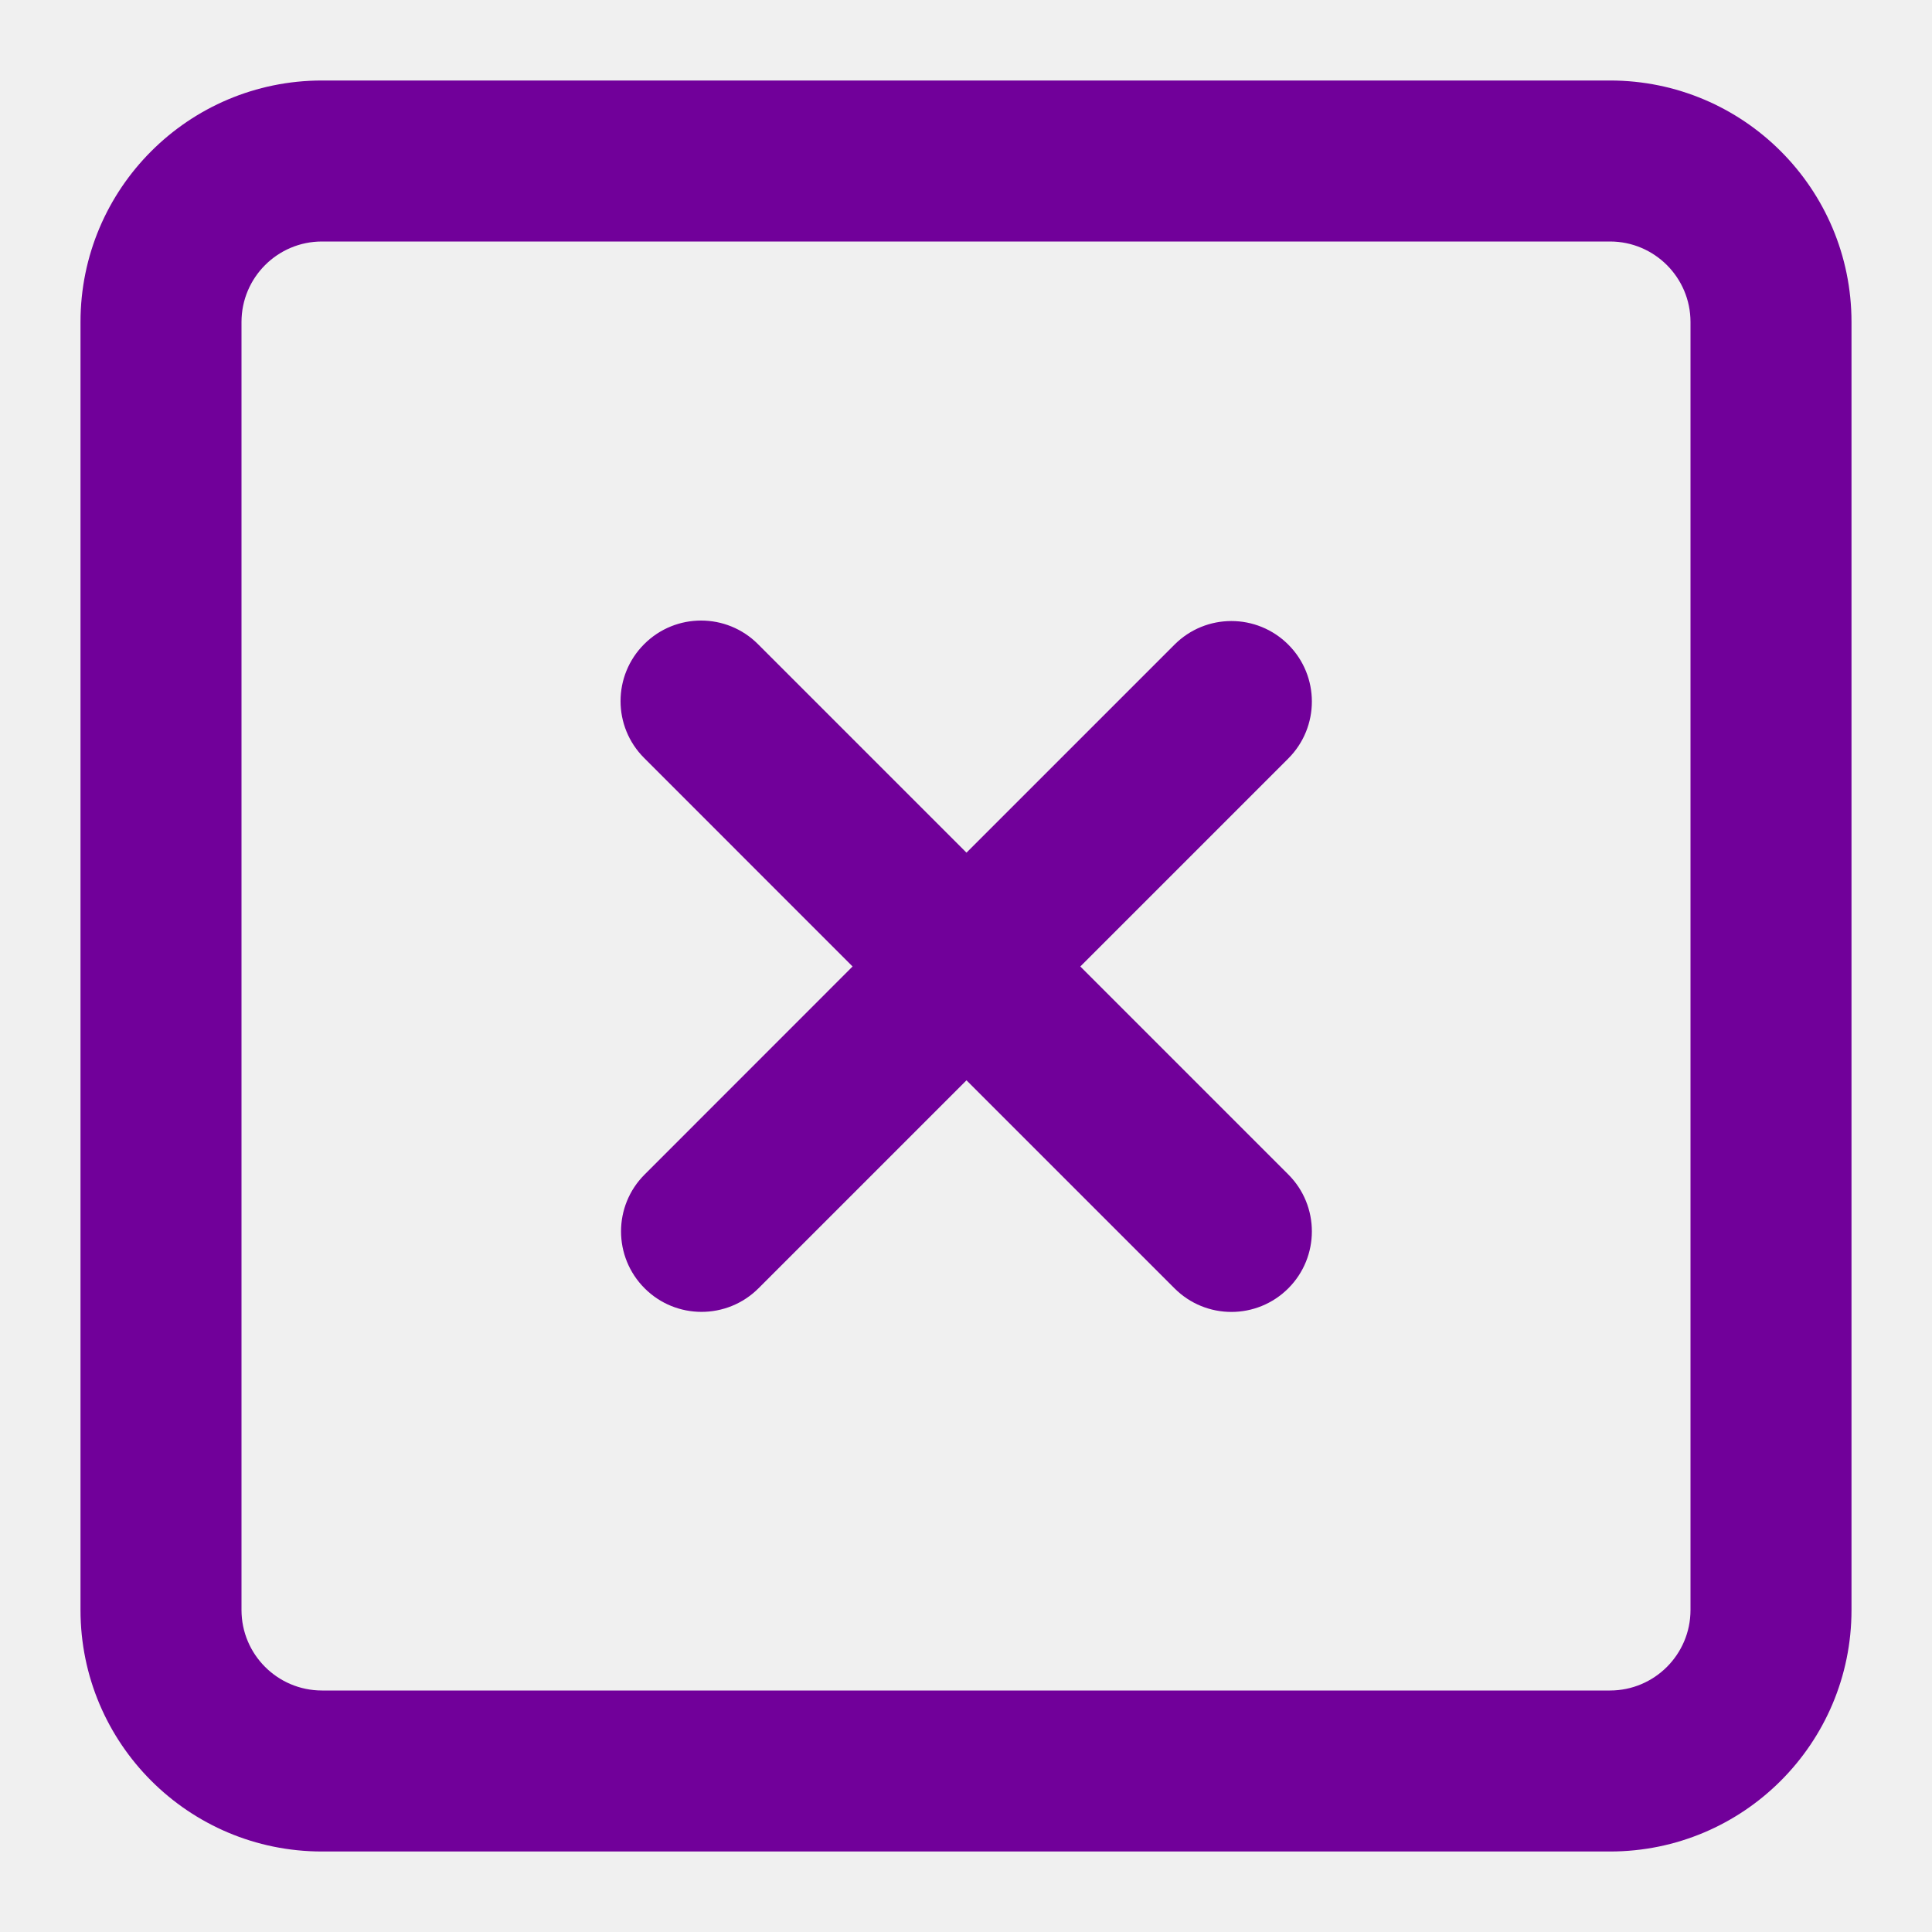
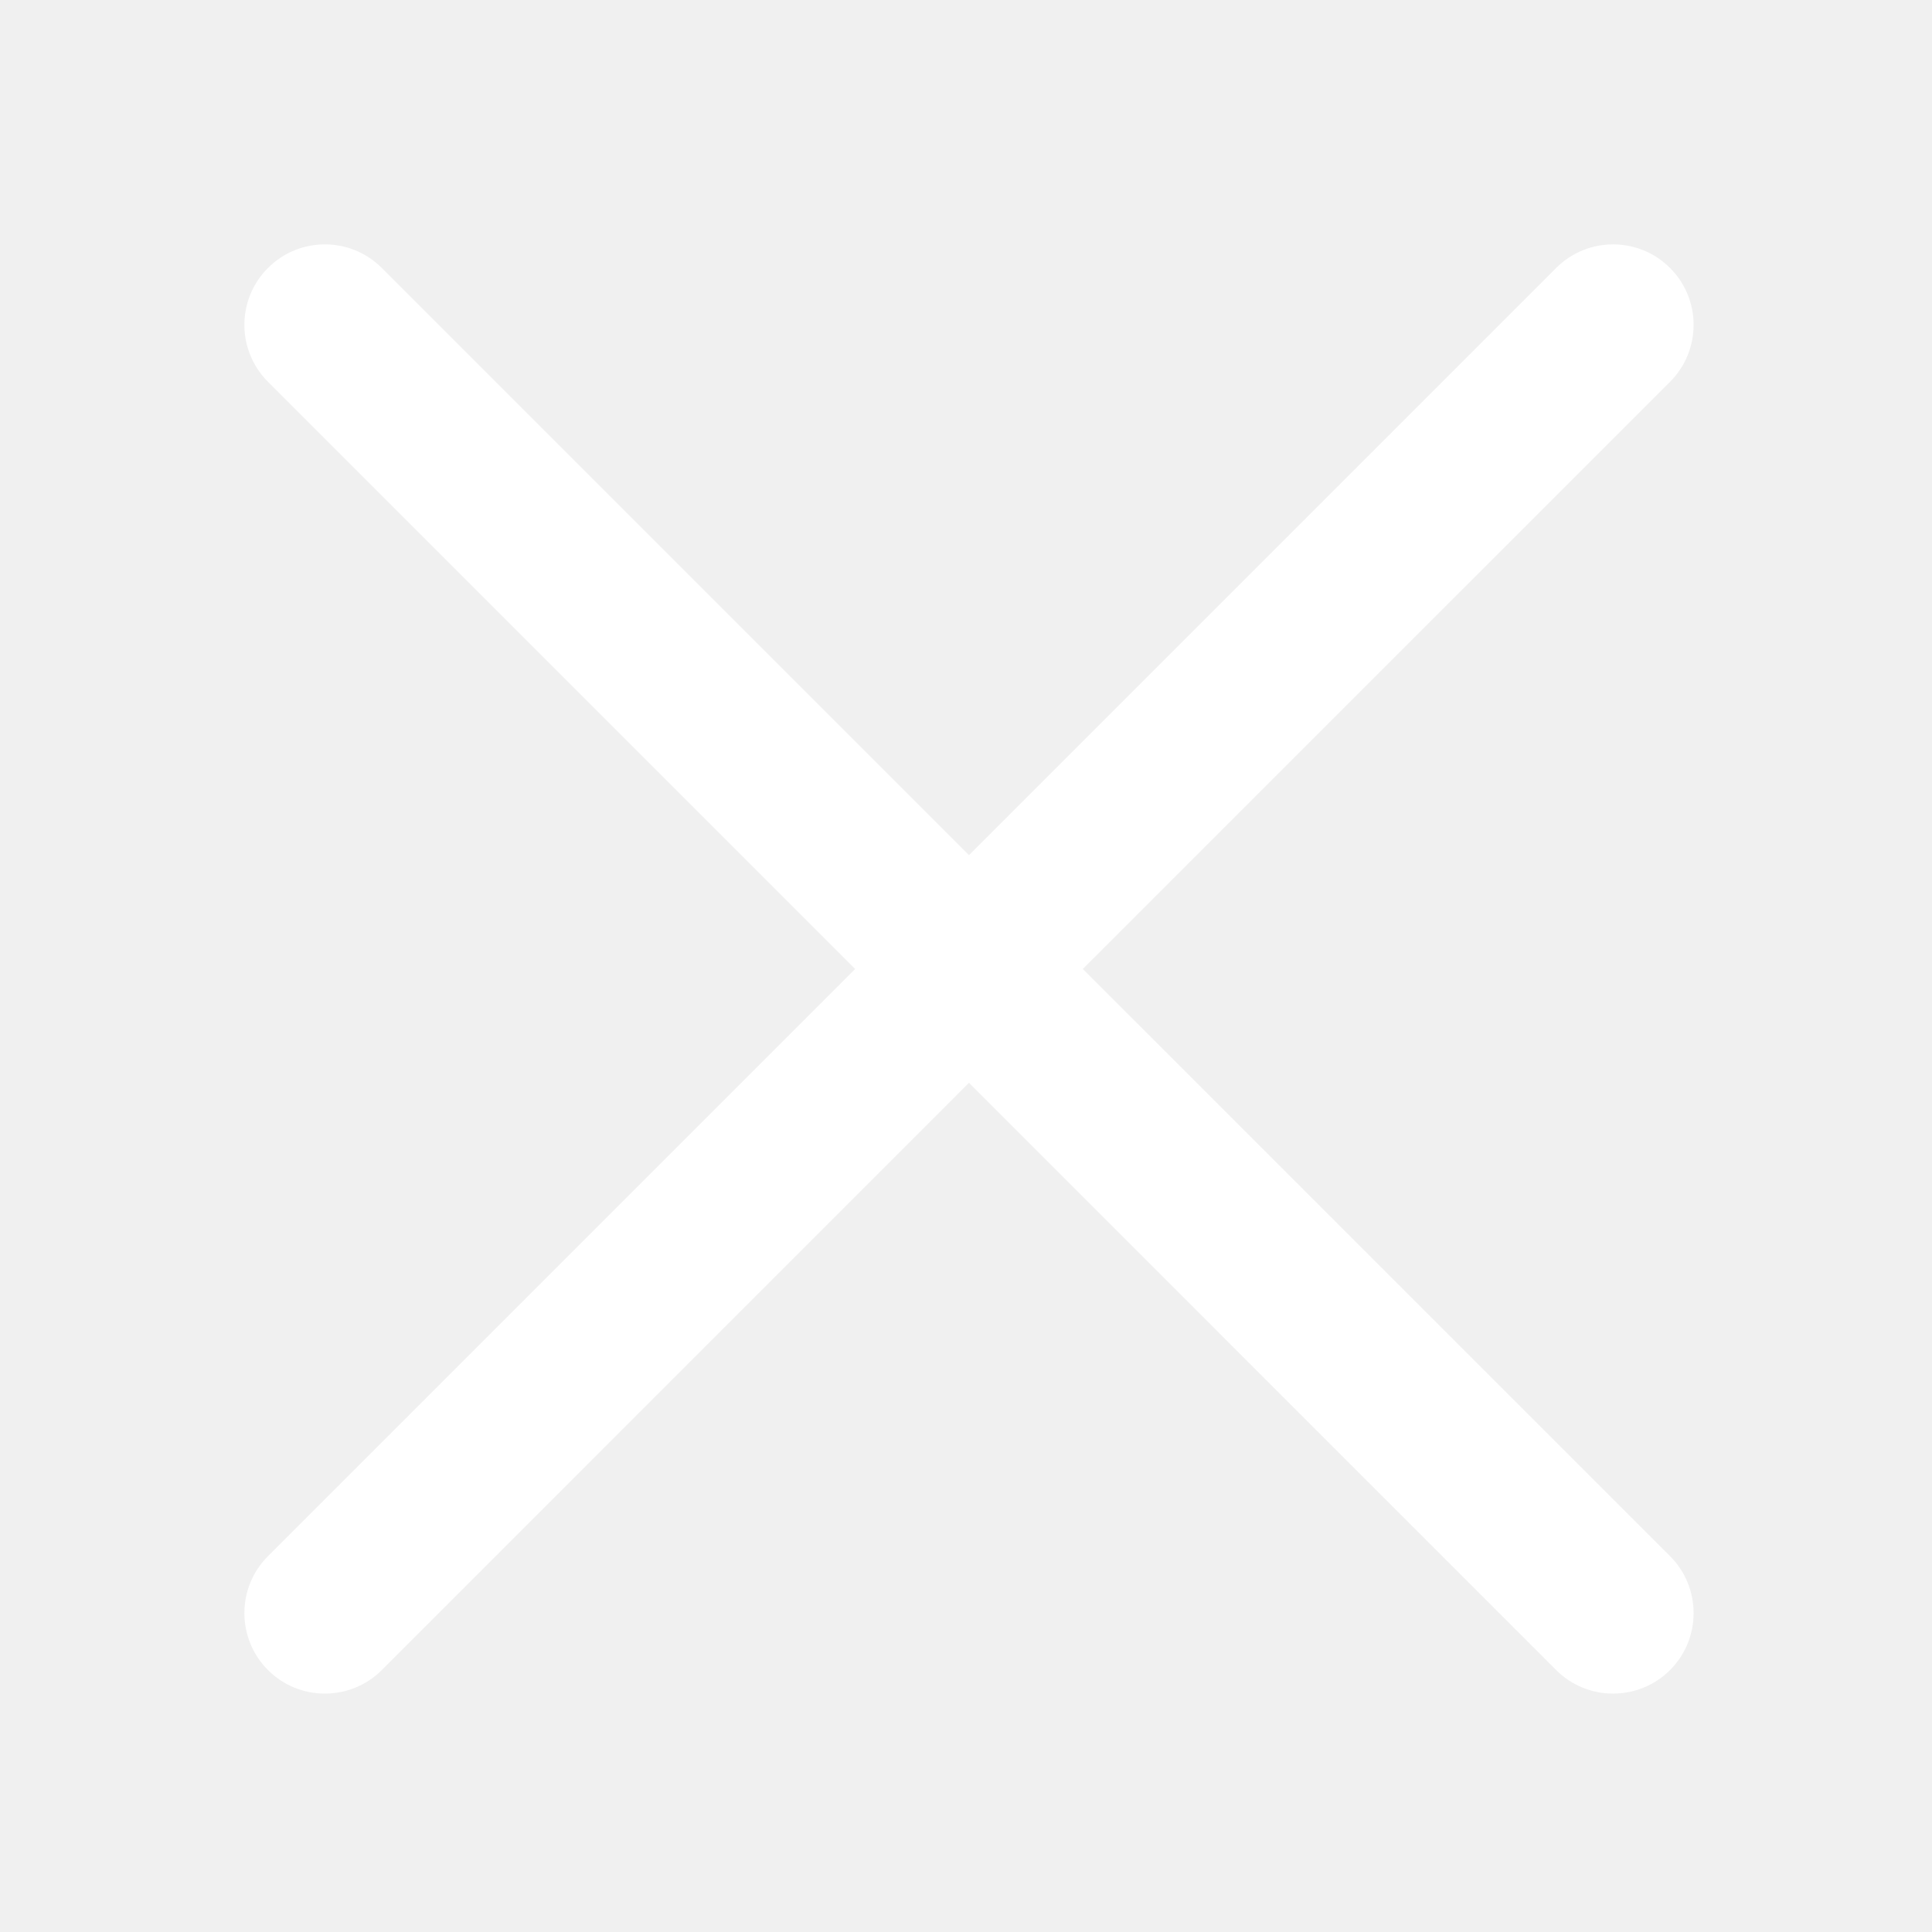
<svg xmlns="http://www.w3.org/2000/svg" viewBox="0 0 24 24" fill="none">
  <g id="SVGRepo_bgCarrier" stroke-width="0" />
  <g id="SVGRepo_tracerCarrier" stroke-linecap="round" stroke-linejoin="round" />
  <g id="SVGRepo_iconCarrier">
-     <path d="M8.002 9.416C7.611 9.026 7.611 8.393 8.002 8.002C8.392 7.611 9.026 7.611 9.416 8.002L12.006 10.592L14.59 8.008C14.98 7.617 15.613 7.617 16.004 8.008C16.394 8.398 16.394 9.031 16.004 9.422L13.42 12.006L16.004 14.59C16.394 14.98 16.394 15.613 16.004 16.004C15.613 16.395 14.98 16.395 14.59 16.004L12.006 13.42L9.422 16.004C9.031 16.394 8.398 16.394 8.008 16.004C7.617 15.613 7.617 14.98 8.008 14.59L10.591 12.006L8.002 9.416Z" fill="#71009a" />
-     <path fill-rule="evenodd" clip-rule="evenodd" d="M23 4C23 2.343 21.657 1 20 1H4C2.343 1 1 2.343 1 4V20C1 21.657 2.343 23 4 23H20C21.657 23 23 21.657 23 20V4ZM21 4C21 3.448 20.552 3 20 3H4C3.448 3 3 3.448 3 4V20C3 20.552 3.448 21 4 21H20C20.552 21 21 20.552 21 20V4Z" fill="#71009a" />
+     <path d="M20.746 3.329C20.355 2.938 19.722 2.938 19.331 3.329L12.037 10.623L4.743 3.329C4.352 2.938 3.719 2.938 3.329 3.329C2.938 3.719 2.938 4.352 3.329 4.743L10.623 12.037L3.329 19.331C2.938 19.722 2.938 20.355 3.329 20.746C3.719 21.136 4.352 21.136 4.743 20.746L12.037 13.451L19.331 20.746C19.722 21.136 20.355 21.136 20.746 20.746C21.136 20.355 21.136 19.722 20.746 19.331L13.451 12.037L20.746 4.743C21.136 4.352 21.136 3.719 20.746 3.329Z" fill="#fff" />
  </g>
</svg>
